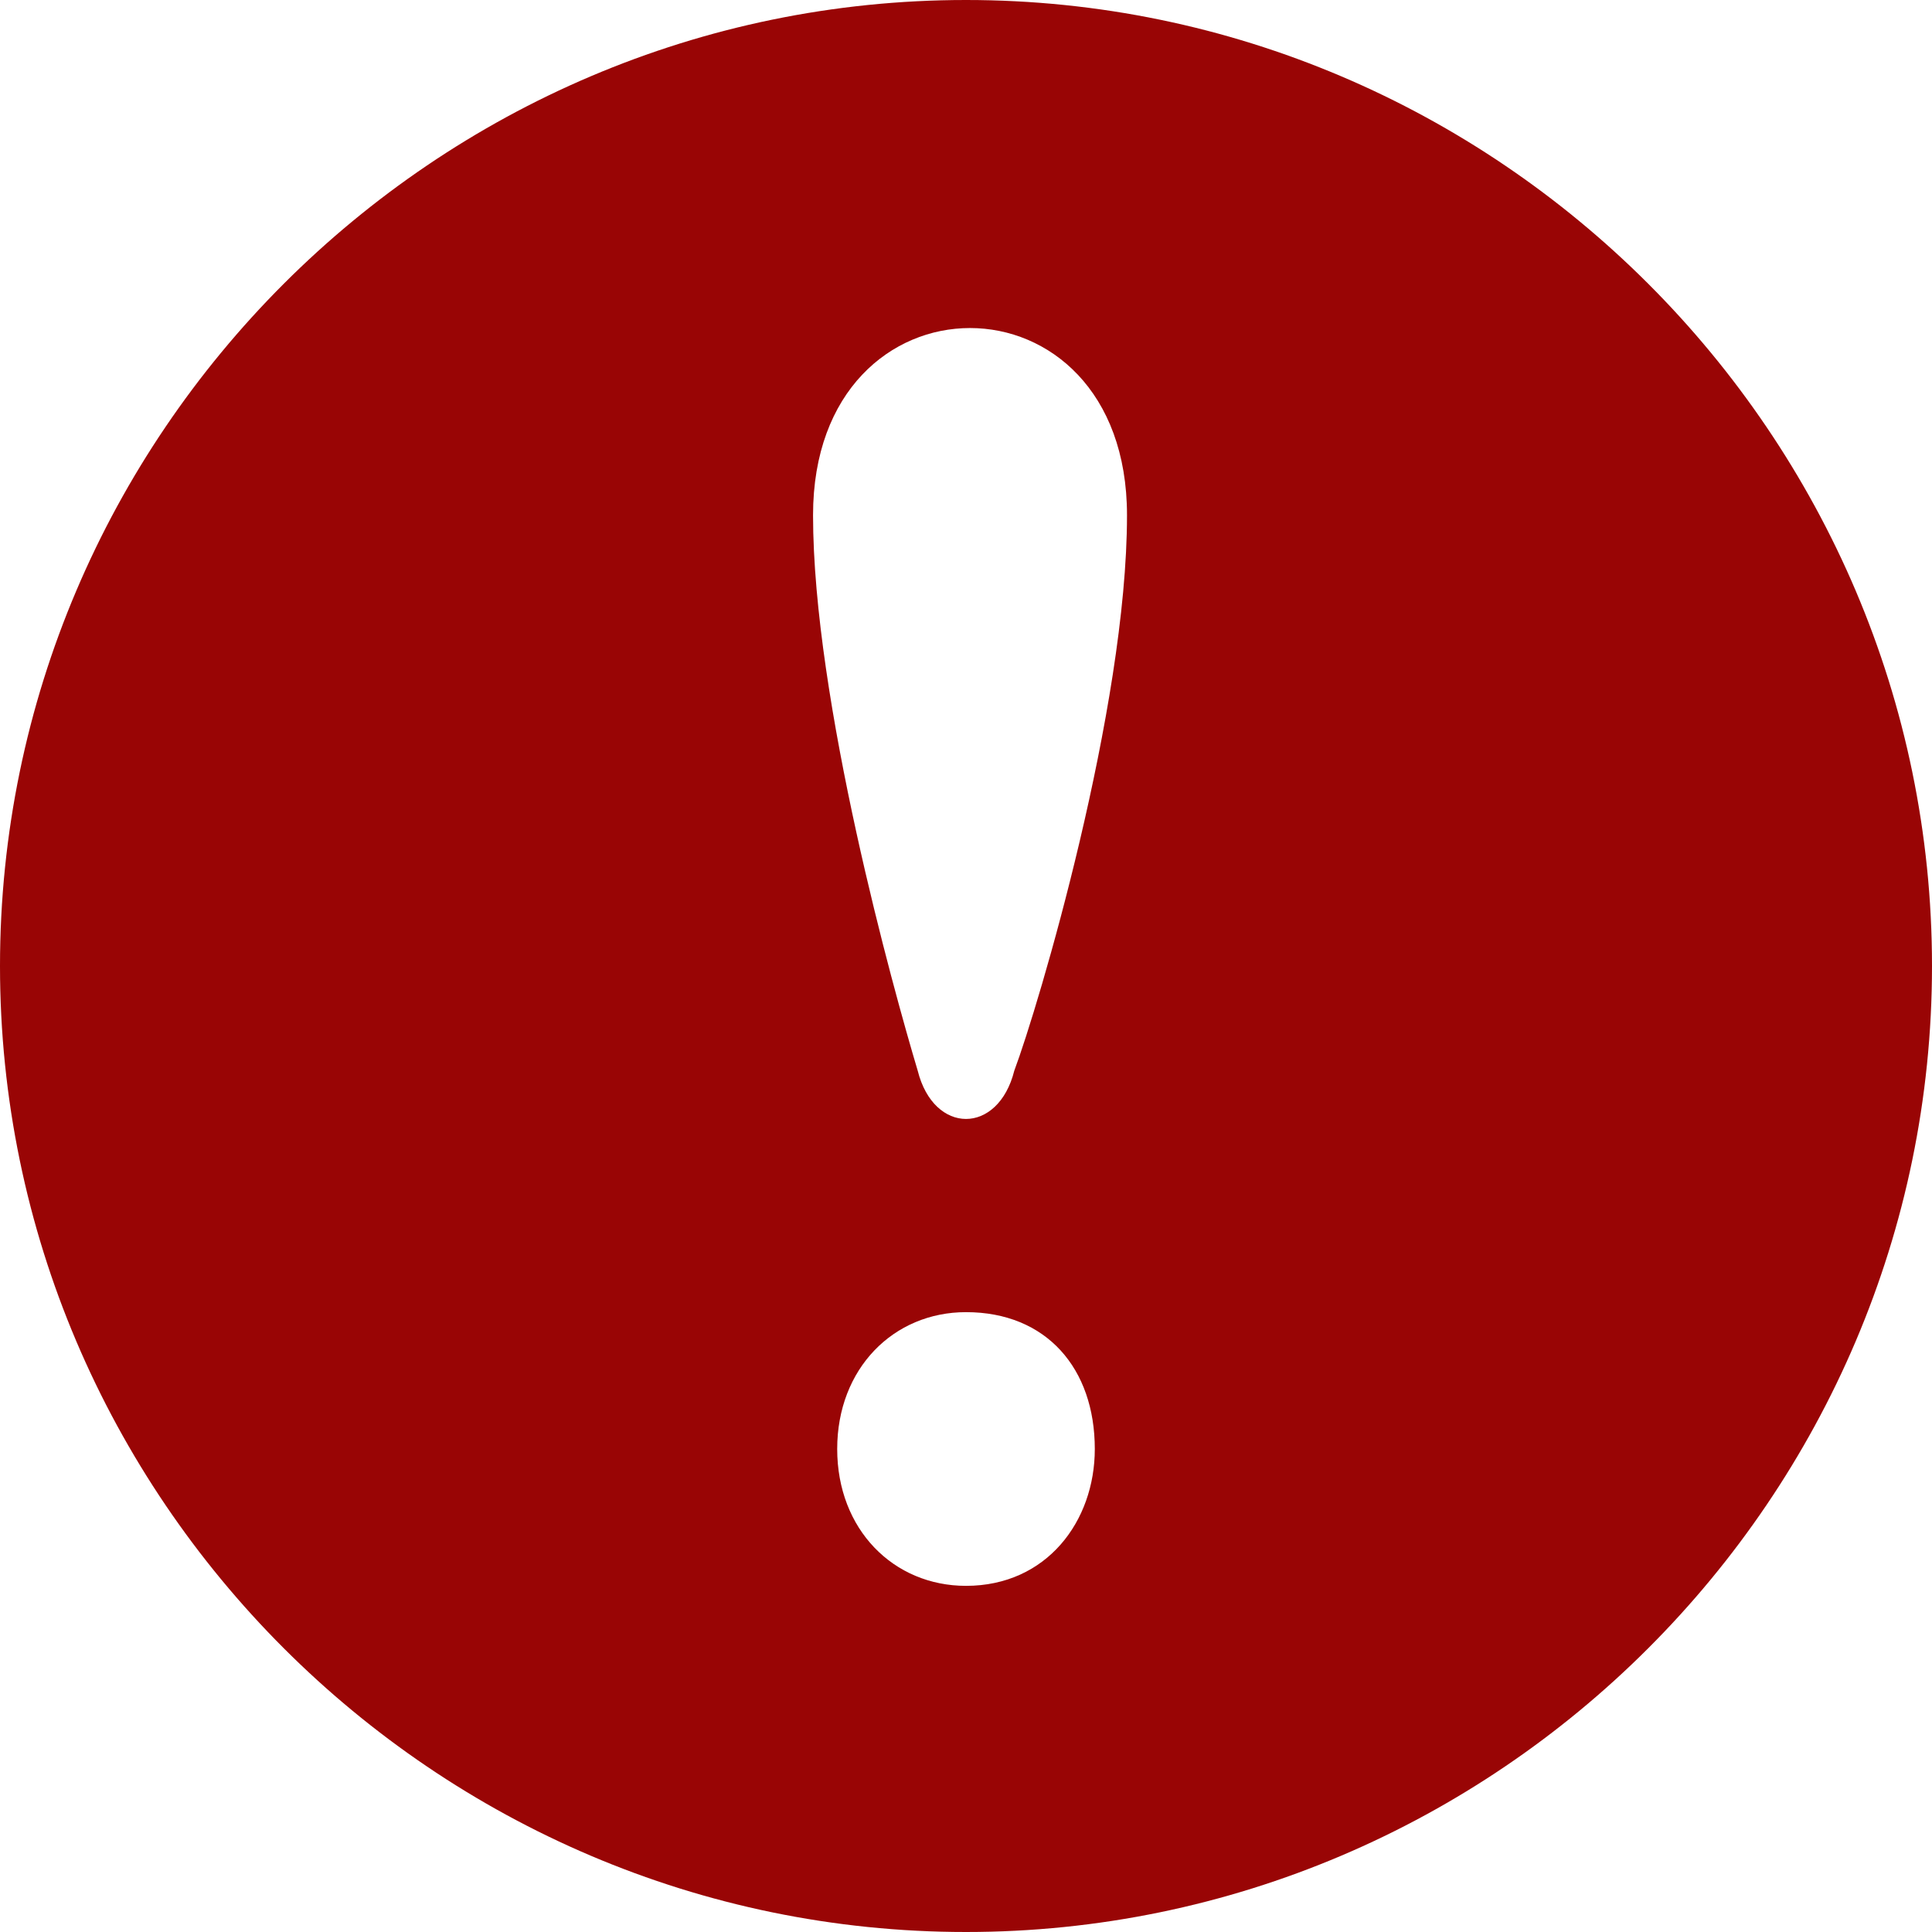
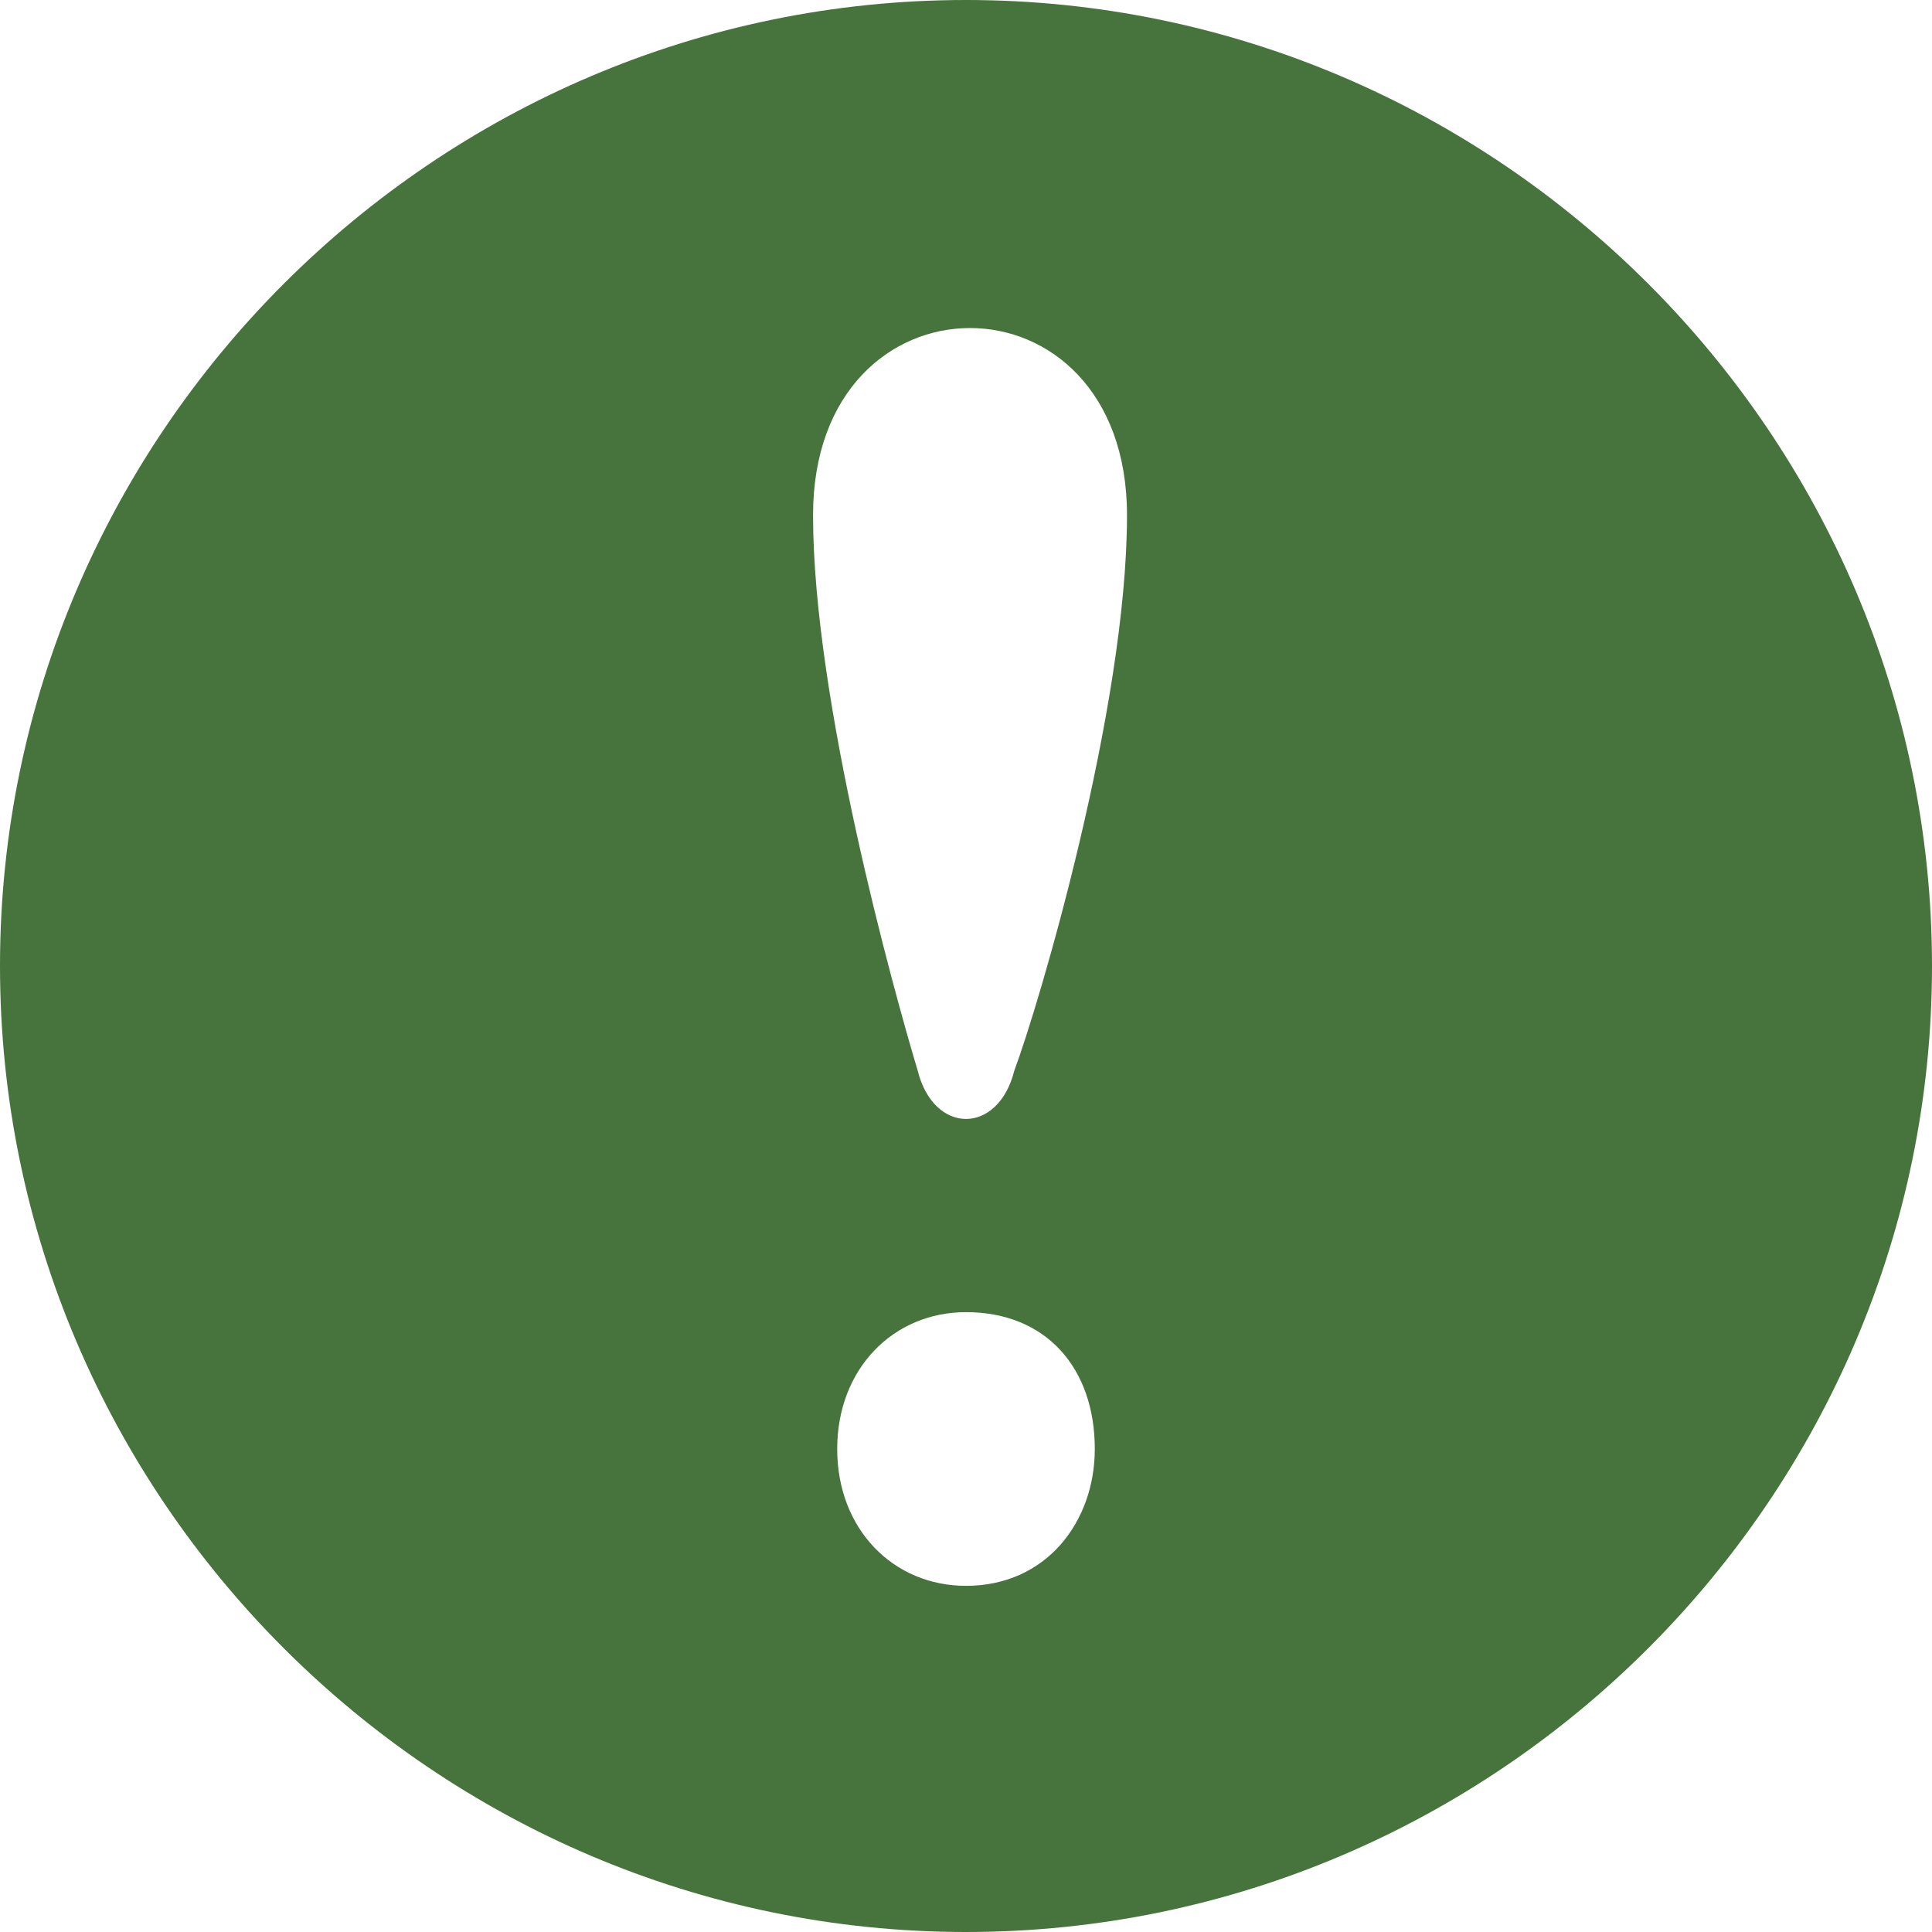
<svg xmlns="http://www.w3.org/2000/svg" version="1.1" id="Capa_1" x="0px" y="0px" viewBox="0 0 24 24" style="enable-background:new 0 0 24 24;" xml:space="preserve">
  <style type="text/css">
- 	.st0{fill:#990505;}
+ 	.st0{fill:#46743C;}
</style>
  <g>
    <path class="st0" d="M12,0C5.4,0,0,5.4,0,12s5.4,12,12,12s12-5.4,12-12S18.6,0,12,0z M12,19.7c-0.9,0-1.6-0.7-1.6-1.7   c0-1,0.7-1.7,1.6-1.7c1,0,1.6,0.7,1.6,1.7C13.6,18.9,13,19.7,12,19.7z M12.6,13.3c-0.2,0.8-1,0.8-1.2,0c-0.3-1-1.3-4.6-1.3-6.9   c0-3.1,3.9-3.1,3.9,0C14,8.8,12.9,12.5,12.6,13.3z" />
  </g>
</svg>
